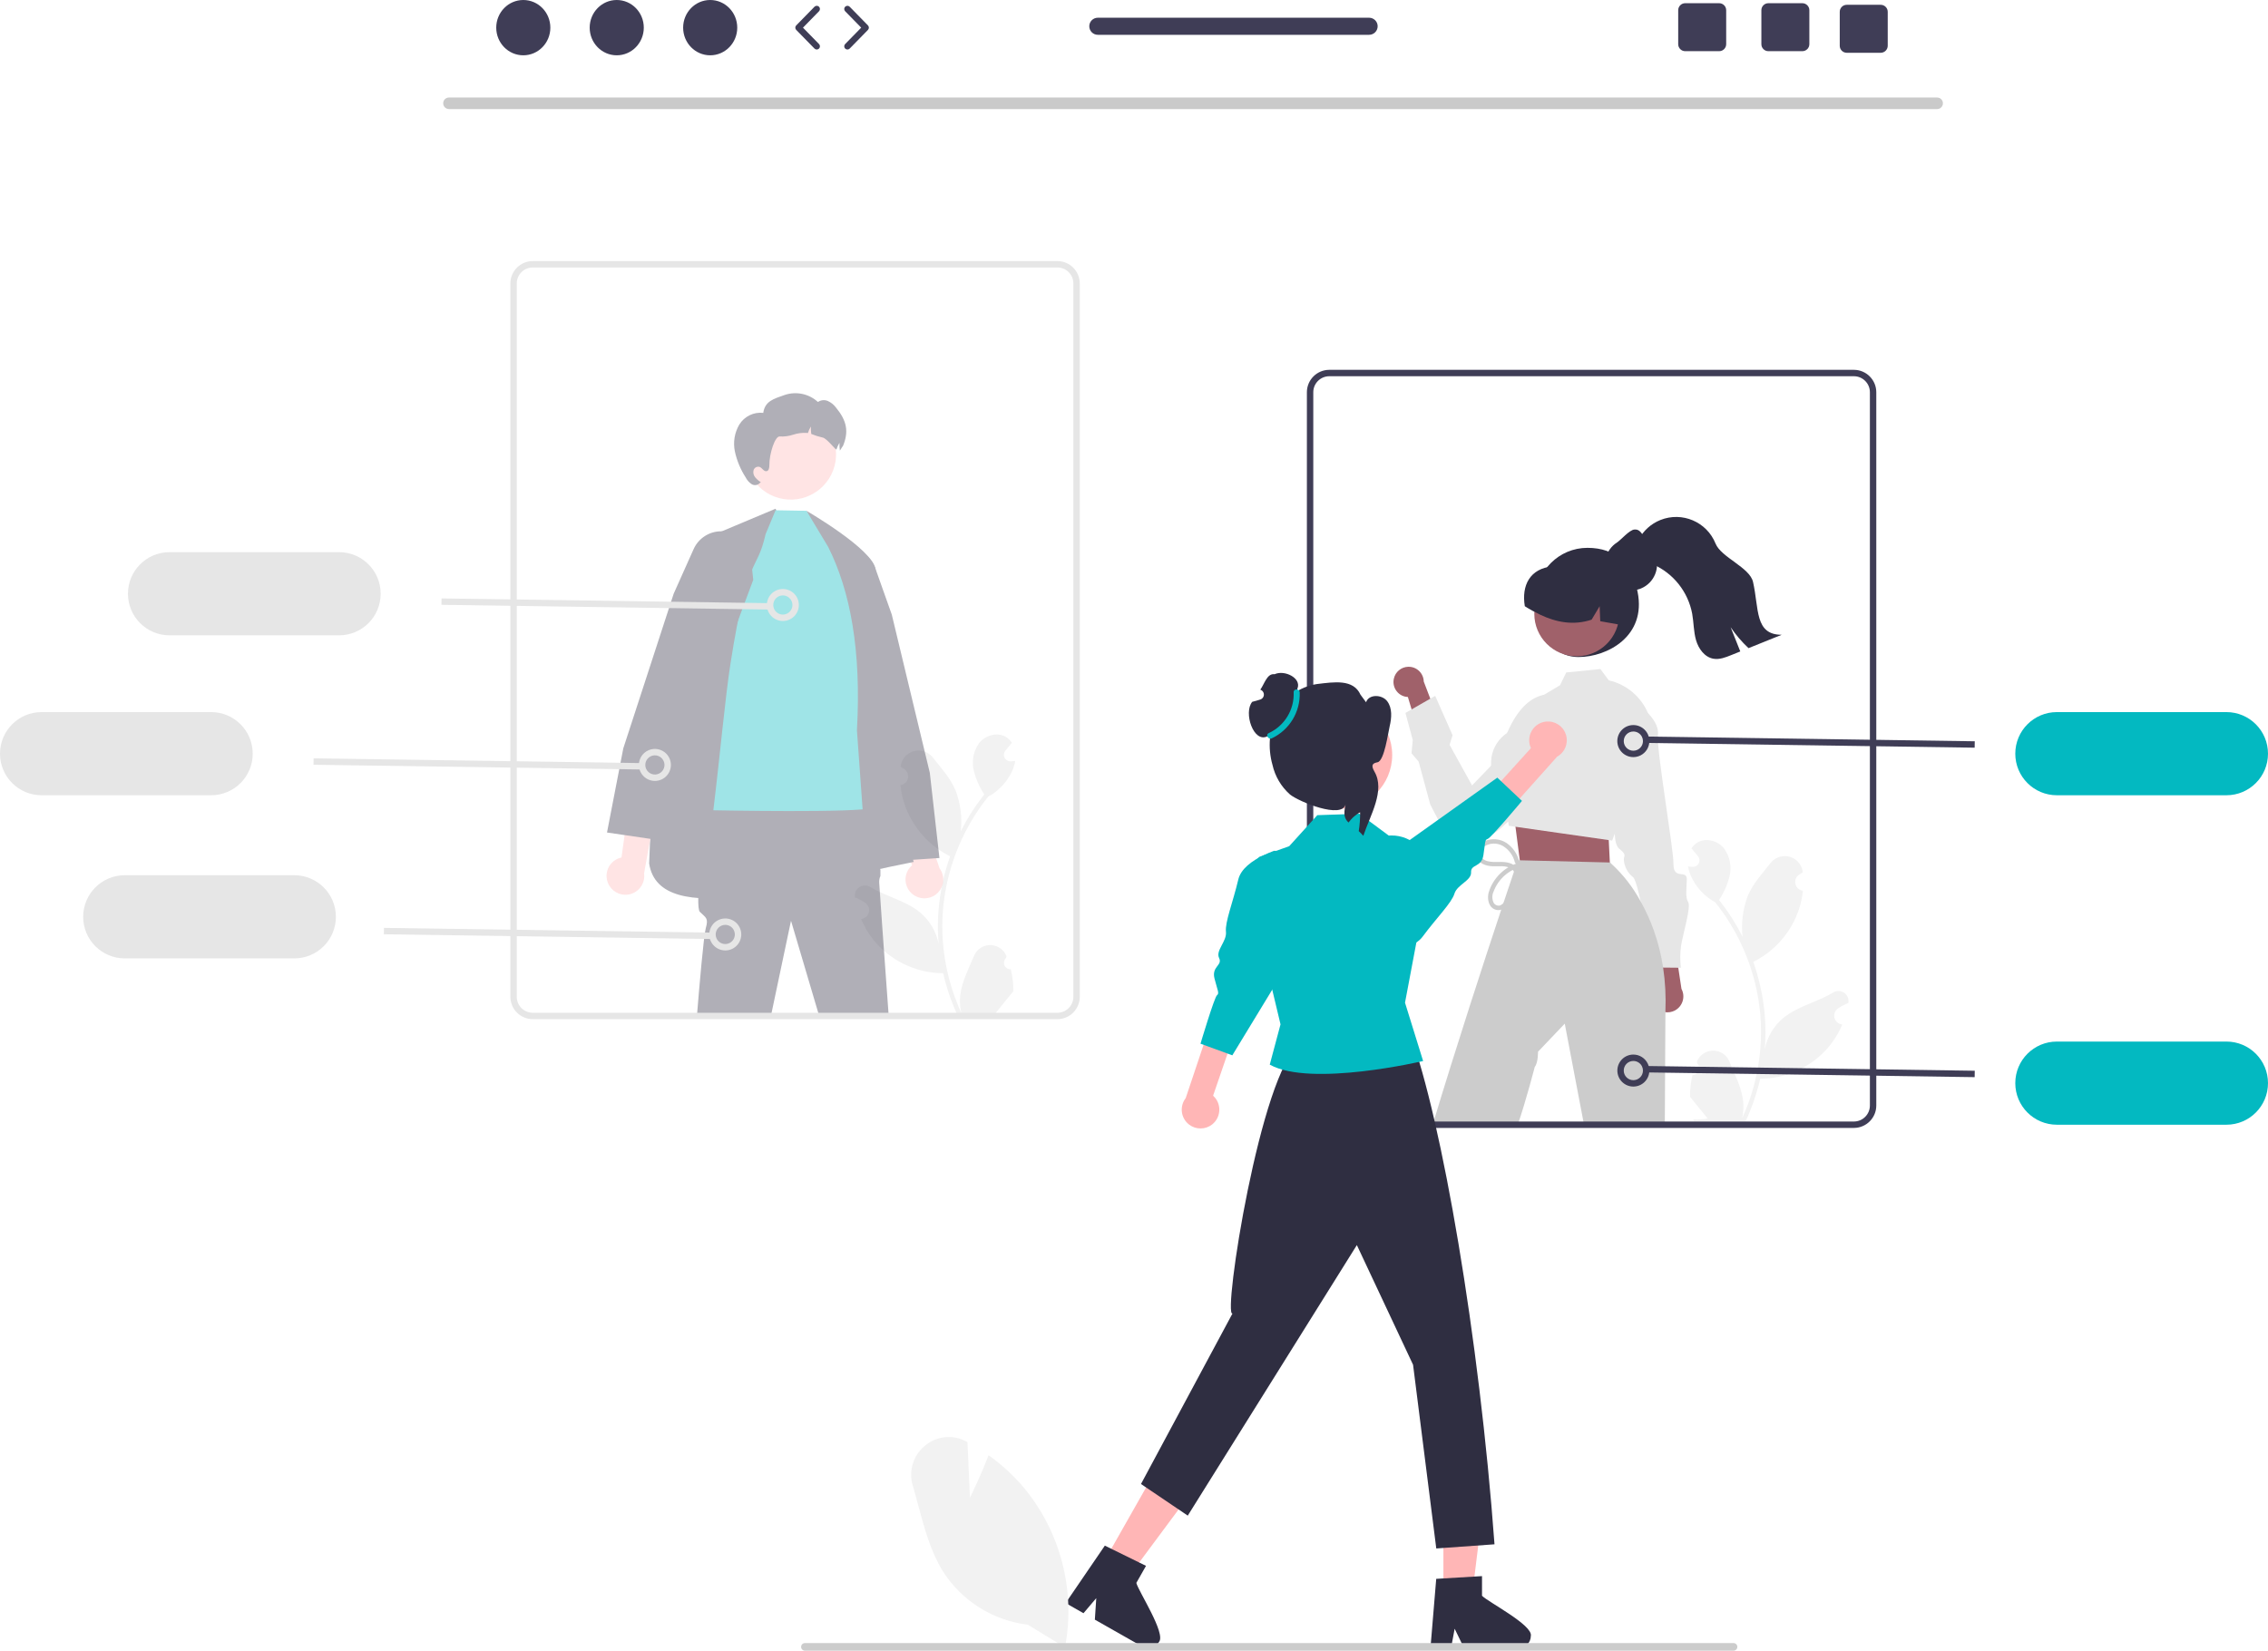
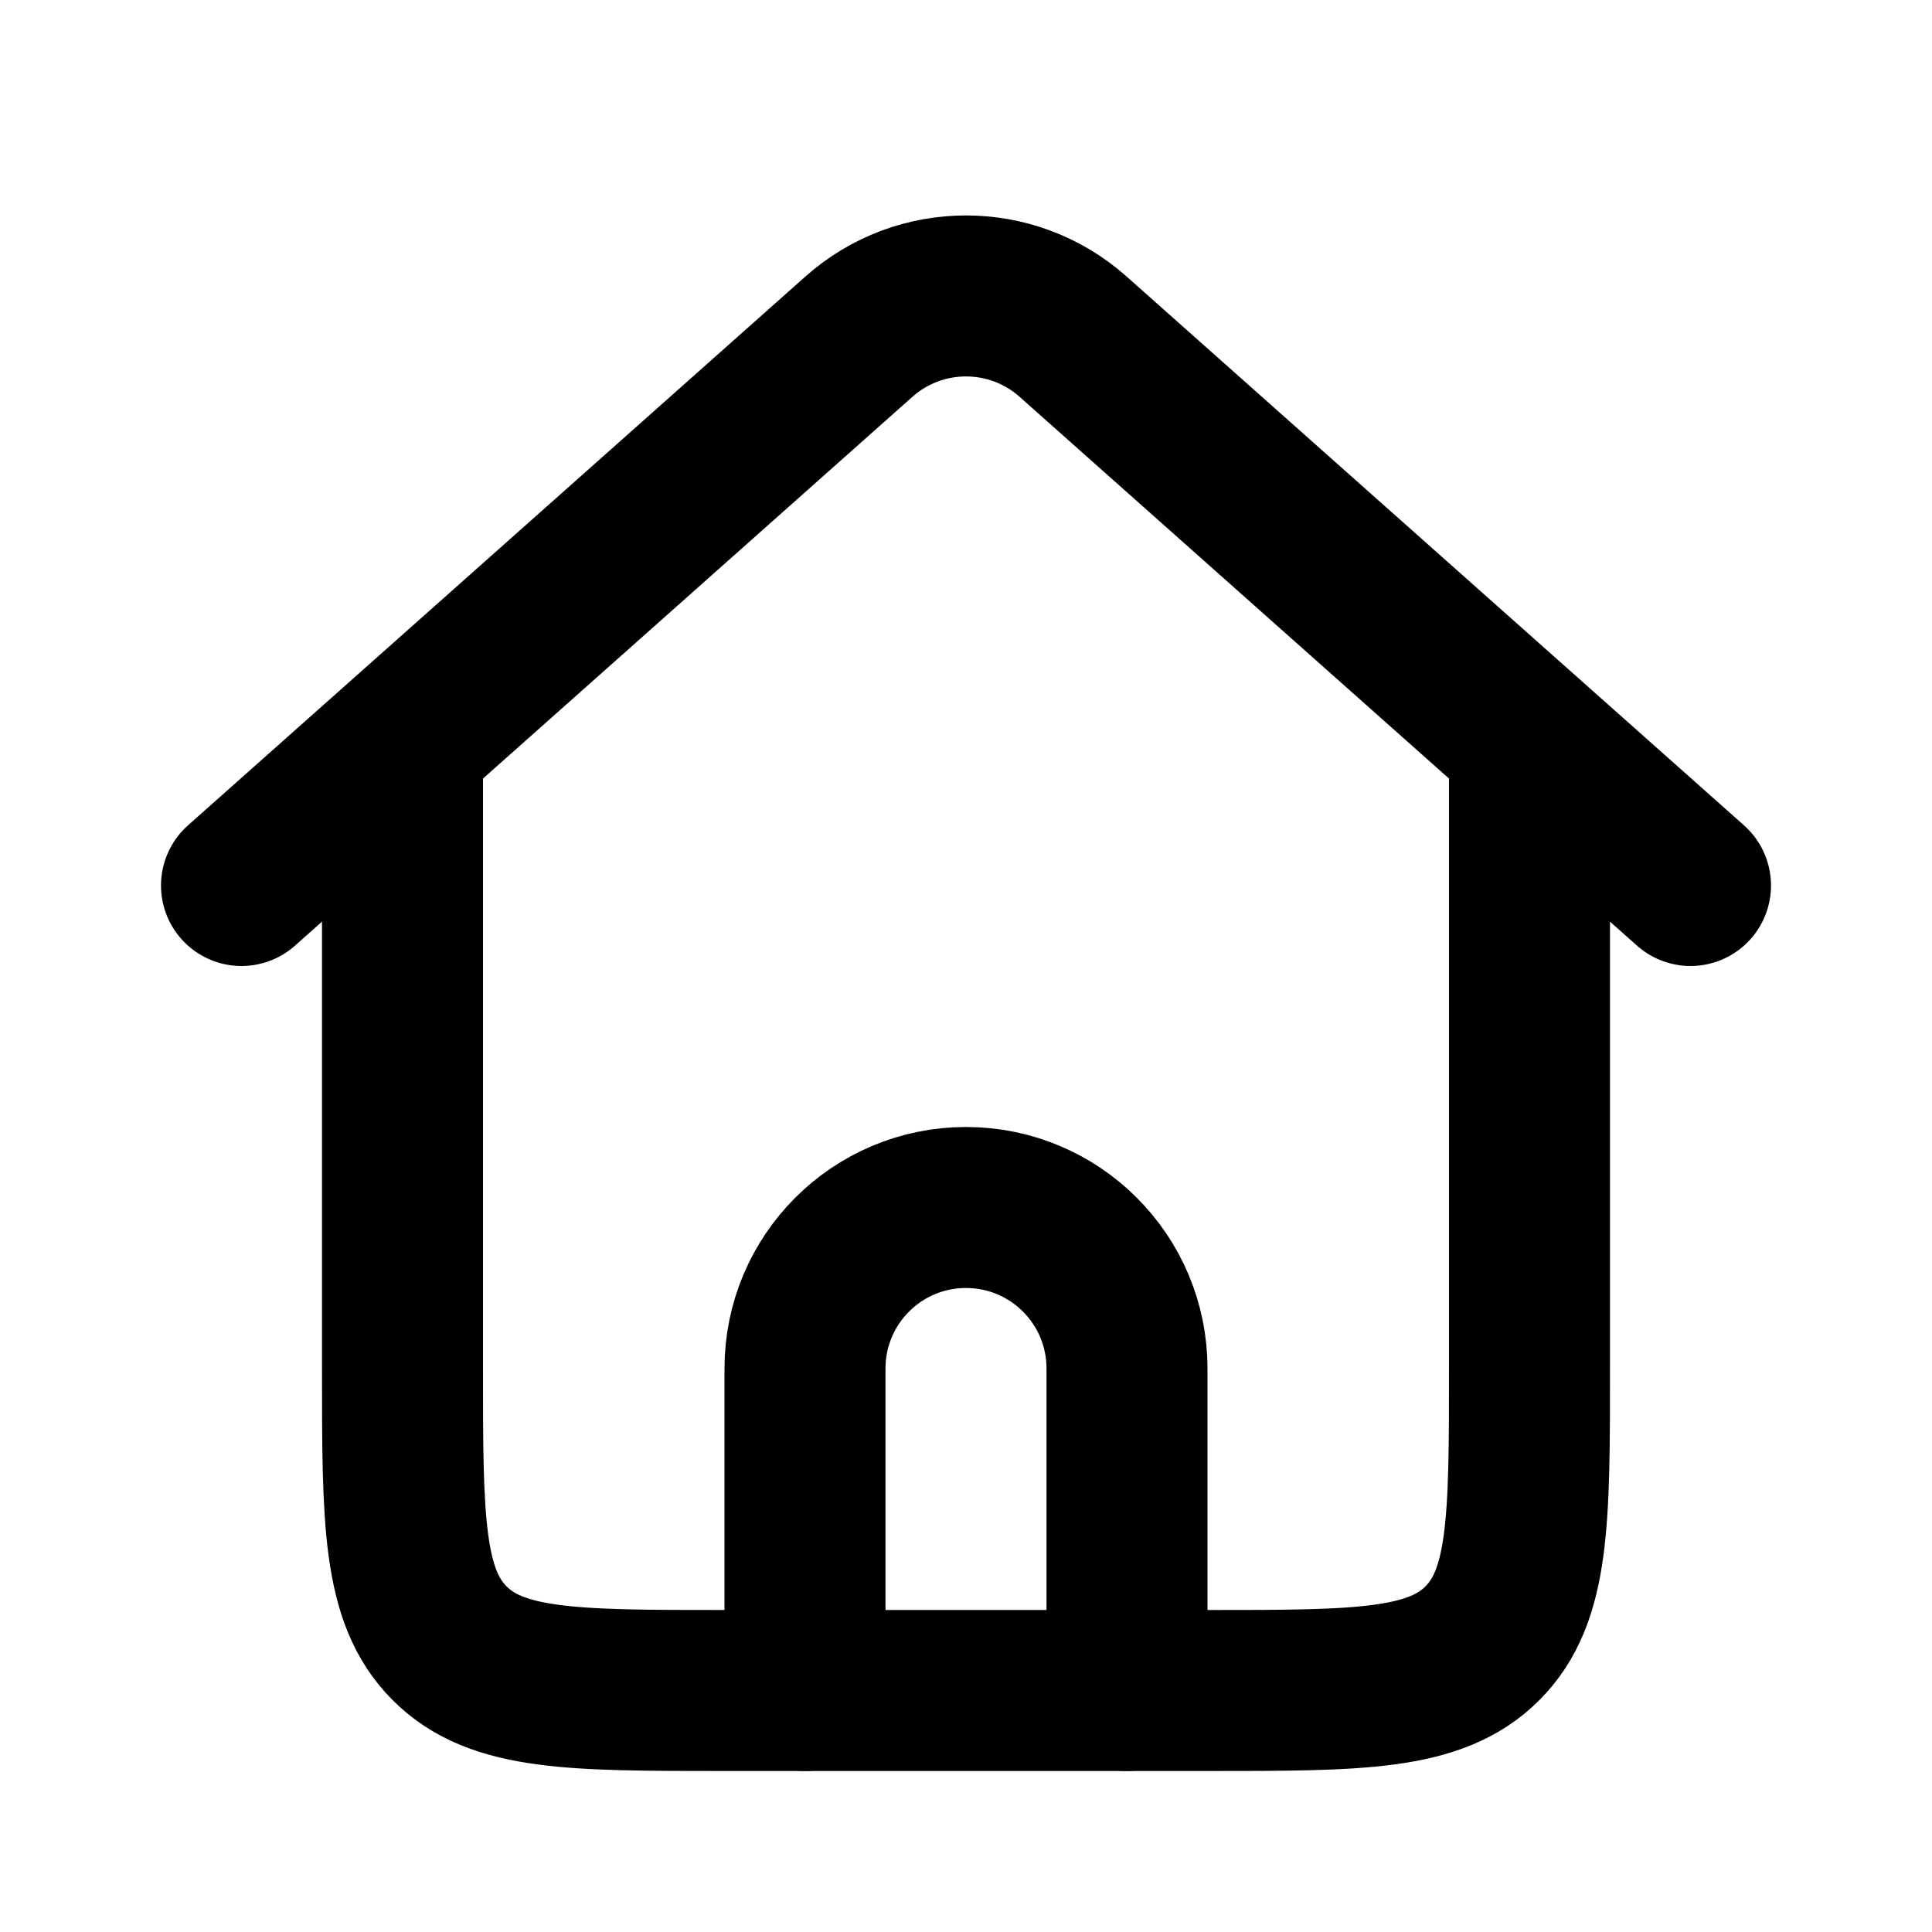
- <svg xmlns="http://www.w3.org/2000/svg" width="709" height="516.053" viewBox="0 0 709 516.053">
-   <path d="M529.115,336.031c1.125,.052,2.08-.819,2.132-1.944,.028-.601-.211-1.184-.653-1.592l-.14-.556,.056-.133c1.18-2.786,4.395-4.089,7.181-2.909,1.324,.56,2.374,1.619,2.925,2.947,1.653,3.981,3.757,7.968,4.275,12.177,.228,1.86,.132,3.746-.284,5.574,3.882-8.468,5.898-17.672,5.911-26.987,.001-2.338-.129-4.673-.389-6.996-.215-1.904-.513-3.795-.894-5.673-2.081-10.186-6.548-19.734-13.035-27.858-3.14-1.713-5.679-4.347-7.275-7.548-.578-1.151-.987-2.379-1.214-3.646,.354,.046,.714,.075,1.068,.099,.11,.006,.226,.012,.337,.017l.042,.002c1.115,.05,2.06-.813,2.11-1.929,.022-.495-.138-.98-.45-1.364-.153-.188-.306-.376-.459-.564-.232-.29-.47-.575-.703-.865-.027-.028-.052-.057-.075-.087-.267-.331-.534-.656-.801-.987,.488-.757,1.143-1.391,1.916-1.852,2.677-1.568,6.369-.482,8.303,1.939,1.834,2.557,2.432,5.799,1.632,8.843-.662,2.574-1.758,5.017-3.24,7.223,.145,.186,.296,.366,.441,.552,2.653,3.412,4.966,7.076,6.905,10.939-.471-4.328,.091-8.706,1.642-12.774,1.572-3.791,4.517-6.984,7.111-10.262,1.916-2.459,5.463-2.899,7.922-.983,1.18,.92,1.947,2.27,2.132,3.755l.016,.145c-.385,.217-.762,.448-1.131,.692-1.271,.849-1.613,2.567-.764,3.838,.431,.645,1.113,1.079,1.879,1.198l.056,.009c-.137,1.389-.38,2.765-.726,4.117-2.026,7.629-7.141,14.068-14.115,17.767-.226,.116-.447,.232-.674,.343,1.948,5.52,3.17,11.27,3.635,17.105,.263,3.443,.248,6.901-.046,10.341l.017-.122c.743-3.825,2.784-7.277,5.777-9.772,4.446-3.652,10.727-4.997,15.523-7.933,1.476-.948,3.441-.519,4.388,.957,.406,.632,.575,1.388,.476,2.133l-.02,.128c-.715,.291-1.411,.627-2.084,1.004-.385,.217-.762,.448-1.131,.692-1.271,.849-1.613,2.567-.764,3.838,.431,.645,1.113,1.079,1.879,1.198l.056,.009c.041,.006,.075,.012,.116,.017-1.222,2.917-2.936,5.602-5.069,7.937-5.324,5.713-12.768,8.979-20.577,9.029h-.006c-1.049,4.558-2.569,8.994-4.535,13.238h-16.199c-.058-.18-.11-.366-.163-.546,1.499,.094,3.005,.005,4.482-.267-1.202-1.475-2.404-2.961-3.606-4.436-.027-.028-.052-.057-.075-.087-.61-.755-1.225-1.504-1.835-2.259l-0-.001c-.032-2.314,.233-4.622,.79-6.868l0-0Z" fill="#f2f2f2" />
-   <path d="M480.109,187.417c0,8.917,4.461,17.991,13.378,17.991s21.221-6.458,18.453-20.298c-1.749-8.744-6.768-13.839-15.685-13.839-8.917-0-16.146,7.229-16.146,16.146v0Z" fill="#2f2e41" />
-   <path d="M517.515,314.821c-1.836-2.036-1.673-5.175,.363-7.011,.217-.196,.451-.372,.699-.527l-3.904-17.204,8.58,3.228,2.391,15.842c1.3,2.431,.382,5.455-2.049,6.755-2.034,1.087-4.548,.639-6.082-1.084v0Z" fill="#a0616a" />
-   <path d="M499.303,253.843l5.989,.61s-1.566,8.871,.883,10.87,1.462,1.989,1.448,3.47c.151,2.15,1.209,4.134,2.91,5.458,1.96,1.5,6.037,28.212,6.037,28.212l8.886,.085c-.265-2.297-.243-4.619,.066-6.911,.527-3.451,3.19-12.143,2.217-13.633s-.461-4.231-.432-7.193-4.209,.311-4.161-4.626-5.387-35.912-4.851-40.35-4.856-8.439-4.856-8.439l-4.936-.047-9.198,32.495Z" fill="#e6e6e6" />
-   <path d="M435.729,212.183c-.564,2.536,1.034,5.049,3.569,5.613,.27,.06,.545,.096,.822,.108l4.804,16.009,5.571-6.664-5.416-14.181c-.062-2.611-2.229-4.677-4.84-4.616-2.185,.052-4.05,1.594-4.511,3.73Z" fill="#a0616a" />
-   <path d="M486.448,217.398s-11.614-4.355-17.911,19.493l-8.359,8.657-7.022-12.689,.929-3.01-5.427-12.304-9.305,5.34,2.291,8.447-.387,4.176,2.224,2.597,3.64,13.423,2.277,4.386s2.872,5.615,7.884,6.54c1.336,.25,2.704,.289,4.052,.115,3.206-.501,6.178-1.985,8.505-4.246,6.198-5.527,12.059-11.419,17.552-17.646l-.942-23.278Z" fill="#e6e6e6" />
-   <polygon points="502.026 257.329 502.848 261.244 503.546 275.685 475.482 271.885 473.327 255.163 476.305 250.269 502.026 257.329" fill="#a0616a" />
-   <circle cx="492.923" cy="191.893" r="13.282" fill="#a0616a" />
-   <path d="M515.177,222.952c-2.192-5.17-6.728-8.978-12.2-10.24l-.05-.01-2.63-3.54-10.67,1.07-1.95,4-5.06,3.01h-.01l-.01,.01-2.65,1.58-8.79,10.29-.01,.01c-2.608,1.741-4.379,4.486-4.89,7.58-.133,.883-.176,1.778-.13,2.67,.29,5.47,3.71,10.34,4.18,10.99l1.15,6.47,.23,1.33,2.07,.3,29.16,4.17,.81,.12,.24,.03,.84-2.17v-.02l8.13-21.27,3.65-9.49c.01-2.369-.47-4.715-1.41-6.89Z" fill="#e6e6e6" />
-   <path d="M506.823,195.375c-.12-.019-.241-.044-.361-.063-2.072-.367-4.144-.729-6.209-1.102l-.19-4.682-2.503,4.194c-5.709,1.894-11.05,.824-16.074-1.54-1.657-.787-3.265-1.673-4.815-2.655-1.081-6.595,1.646-11.793,8.649-12.456,.217-.021,.374-.203,.564-.298l.006-.006v-0c.323-.152,.653-.298,.982-.431,5.265-2.058,11.244-.898,15.358,2.978,4.156,4.228,5.886,10.275,4.594,16.062Z" fill="#2f2e41" />
-   <path d="M519.907,302.492c-.588-3.924-1.552-7.781-2.88-11.52v-.01c-1.112-3.161-2.497-6.219-4.14-9.14-.005,0-.01-.004-.01-.01v-0c-2.365-4.402-5.452-8.377-9.13-11.76l-.39-.41h-.1l-28.16-.69h-.29l-.32-.01s-.12,.35-.35,1.01c-.009,.041-.022,.082-.04,.12-.08,.26-.18,.56-.3,.89-.07,.22-.15,.45-.23,.7-.09,.27-.19,.55-.29,.85-.78,2.33-1.92,5.71-3.32,9.9-.21,.64-.43,1.3-.66,1.99-5.34,16.07-13.93,42.33-21.43,67.22h26.6c2.58-7.46,5.32-18.1,5.32-18.1,1.07-1.27,1.01-4.72,1.01-4.72l8.36-8.78,6.02,31.6h25.26l.19-35.17v-.3c.197-4.566-.044-9.14-.72-13.66Z" fill="#ccc" />
-   <path d="M501.734,176.437v.011c-.002,.695,.087,1.388,.264,2.06,.028,.118,.062,.241,.101,.359v.006c.763,2.434,2.623,4.37,5.024,5.232,.174,.067,.354,.123,.533,.174,.378,.11,.765,.189,1.156,.236,.351,.05,.706,.074,1.061,.073,.277,.001,.555-.012,.831-.039,.646-.065,1.281-.211,1.892-.432,.096-.028,.189-.061,.281-.101,.046-.016,.091-.035,.135-.056,4.151-1.737,6.107-6.511,4.369-10.661-.052-.124-.107-.247-.165-.369l-.006-.006c-.399-.836-.94-1.595-1.6-2.245-1.471-1.465-2.119-5.137-4.353-5.137-.107-.002-.214,.002-.32,.011-1.499,.051-4.269,3.284-5.448,4.048-.875,.553-1.634,1.272-2.234,2.116-.626,.868-1.073,1.853-1.314,2.896-.138,.598-.207,1.21-.208,1.824Z" fill="#2f2e41" />
-   <path d="M511.679,173.602c1.264,1.472,3.243,2.044,5.028,2.809,6.397,2.806,10.996,8.59,12.289,15.454,.494,2.754,.429,5.605,1.209,8.29,.775,2.685,2.694,5.319,5.448,5.785,1.864,.318,3.732-.401,5.485-1.112,.964-.387,1.928-.777,2.892-1.167-1.006-2.523-2.01-5.047-3.012-7.57,1.611,2.381,3.485,4.574,5.587,6.537,3.455-1.393,6.914-2.786,10.375-4.18-8.516,.032-7.063-8.234-8.968-16.529-1.047-4.558-9.964-7.644-11.713-11.98-2.731-6.799-10.456-10.096-17.254-7.365-2.93,1.177-5.344,3.36-6.808,6.157-1.748,.697-1.799,3.418-.558,4.871Z" fill="#2f2e41" />
-   <path d="M475.509,270.973c-3.977,1.037-7.196,3.953-8.62,7.808-.504,1.089-.491,2.348,.036,3.427,.412,.77,1.329,1.118,2.148,.814,.822-.443,1.478-1.142,1.869-1.991,.573-1.089,1.065-2.219,1.474-3.38,.668-1.752,2.094-4.677,.058-6.047-1.712-1.152-3.978-.705-5.903-.784-2.081-.085-4.394-.882-5.133-3.039-.719-2.098,.967-4.071,2.784-4.868,2.218-.92,4.749-.679,6.754,.643,1.951,1.353,3.345,3.369,3.921,5.672,.089,.372-.14,.746-.512,.835-.354,.085-.713-.119-.822-.467-.51-2.137-1.856-3.981-3.736-5.118-1.868-1.078-4.189-.987-5.967,.233-.933,.581-1.366,1.711-1.061,2.766,.469,.937,1.351,1.598,2.382,1.785,2.196,.531,4.492-.156,6.681,.545,2.037,.522,3.336,2.517,2.989,4.591-.228,1.245-.597,2.459-1.099,3.62-.427,1.194-.927,2.36-1.495,3.494-.869,1.642-2.436,3.42-4.503,2.938-2.357-.549-2.916-3.3-2.411-5.324,1.366-4.669,5.09-8.274,9.801-9.489,.372-.089,.746,.141,.834,.513,.084,.354-.119,.713-.466,.821v0Z" fill="#ccc" />
-   <path d="M579.547,352.622h-164c-3.864-.005-6.995-3.136-7-7V122.622c.004-3.864,3.136-6.996,7-7h164c3.864,.004,6.996,3.136,7,7v223c-.005,3.864-3.136,6.995-7,7ZM415.547,117.622c-2.76,.003-4.997,2.24-5,5v223c.003,2.76,2.24,4.997,5,5h164c2.76-.003,4.997-2.24,5-5V122.622c-.003-2.76-2.24-4.997-5-5h-164Z" fill="#3f3d56" />
-   <path d="M605.61,34.099H140.317c-.998-.021-1.789-.847-1.768-1.845,.021-.968,.8-1.747,1.768-1.768h465.293c.998,.021,1.789,.847,1.768,1.845-.021,.968-.8,1.747-1.768,1.768Z" fill="#cacaca" />
-   <path d="M696,248.622h-53c-7.18,0-13-5.82-13-13s5.82-13,13-13h53c7.18,0,13,5.82,13,13s-5.82,13-13,13Z" fill="#03b9c1" />
-   <path d="M315.979,303.031c-1.125,.052-2.08-.819-2.132-1.944-.028-.601,.211-1.183,.653-1.592l.14-.556-.056-.133c-1.18-2.786-4.395-4.089-7.181-2.909-1.324,.56-2.374,1.619-2.925,2.947-1.653,3.981-3.757,7.968-4.275,12.177-.228,1.86-.132,3.746,.284,5.574-3.882-8.468-5.898-17.672-5.911-26.987-.001-2.338,.129-4.673,.389-6.996,.215-1.904,.513-3.795,.894-5.673,2.081-10.186,6.548-19.734,13.035-27.858,3.14-1.713,5.679-4.347,7.275-7.548,.578-1.151,.987-2.379,1.214-3.646-.354,.046-.714,.075-1.068,.099-.11,.006-.226,.012-.337,.017l-.042,.002c-1.115,.05-2.06-.813-2.11-1.929-.022-.495,.138-.98,.45-1.364,.153-.188,.306-.376,.459-.564,.232-.29,.47-.575,.703-.865,.027-.028,.052-.057,.075-.087,.267-.331,.534-.656,.801-.987-.488-.757-1.143-1.391-1.916-1.852-2.677-1.568-6.369-.482-8.303,1.939-1.834,2.557-2.432,5.799-1.632,8.843,.662,2.574,1.758,5.017,3.24,7.223-.145,.186-.296,.366-.441,.552-2.653,3.412-4.966,7.076-6.905,10.939,.471-4.328-.091-8.706-1.642-12.774-1.572-3.791-4.517-6.984-7.111-10.262-1.916-2.459-5.463-2.899-7.922-.983-1.18,.92-1.947,2.27-2.132,3.755l-.016,.145c.385,.217,.762,.448,1.131,.692,1.271,.849,1.613,2.567,.764,3.838-.431,.645-1.113,1.079-1.879,1.198l-.056,.009c.137,1.389,.38,2.765,.726,4.117,2.026,7.629,7.141,14.068,14.115,17.767,.226,.116,.447,.232,.674,.343-1.948,5.52-3.17,11.27-3.635,17.105-.263,3.443-.248,6.901,.046,10.341l-.017-.122c-.743-3.825-2.784-7.277-5.777-9.772-4.446-3.652-10.727-4.997-15.523-7.933-1.476-.948-3.441-.519-4.388,.957-.406,.632-.575,1.388-.476,2.133l.02,.128c.715,.291,1.411,.627,2.084,1.004,.385,.217,.762,.448,1.131,.692,1.271,.849,1.613,2.567,.764,3.838-.431,.645-1.113,1.079-1.879,1.198l-.056,.009c-.041,.006-.075,.012-.116,.017,1.222,2.917,2.936,5.602,5.069,7.937,5.324,5.713,12.768,8.979,20.577,9.029h.006c1.049,4.558,2.569,8.994,4.535,13.238h16.199c.058-.18,.11-.366,.163-.546-1.499,.094-3.005,.005-4.482-.267,1.202-1.475,2.404-2.961,3.606-4.436,.027-.028,.052-.057,.075-.087,.61-.755,1.225-1.504,1.835-2.259l0-.001c.032-2.314-.233-4.622-.79-6.868l-0-0Z" fill="#f2f2f2" />
-   <g opacity=".38">
-     <path d="M285.221,279.497c-2.503-2.049-2.871-5.738-.822-8.241,.218-.267,.46-.514,.722-.738l-13.238-34.609,10.58,2.241,11.233,33.29c1.947,2.604,1.415,6.294-1.19,8.241-2.179,1.629-5.191,1.554-7.285-.184Z" fill="#ffb8b8" />
-     <path d="M290.667,241.592l-11.88-49.44-5.11-14.38c-.005-.005-.009-.012-.01-.02-.832-2.349-2.572-4.266-4.83-5.32-2.259-1.082-4.859-1.204-7.21-.34-.201,.07-.398,.15-.59,.24-.41,.187-.808,.401-1.19,.64-2.205,1.39-3.736,3.631-4.23,6.19l-.9,4.72-.38,2.01,14.03,49.04v.02l4.88,17.08,2.26,7.88v.01l2.62,9.17,.06,.19,6.29-.42h.01l.95-.07,7.2-.48,1.04-.07-3.01-26.65Z" fill="#2f2e41" />
-     <path d="M242.437,159.047l26.462,53.514,16.74,56.903c-35.268,6.877-79.52,21.589-82.705,.489,1.963-58.826,8.146-77.59,20.911-103.092l18.593-7.815Z" fill="#2f2e41" />
-     <path d="M277.817,317.622h-21.73l-8.81-29.77-6.2,29.39c-.02,.13-.03,.25-.05,.38h-23.16c.75-9.2,2.12-25.2,2.77-27.47,.92-3.22,0-3.22-1.84-5.06-.41-.41-.55-2.05-.51-4.34,.11-7.89,2.26-23.52,2.26-23.52l2.55-4.72,.88-1.64,45.42-1.6,.39-.01,.84,3.66,1.03,4.51,1.81,7.91,1.67,6.31,.09,.32v1.87c-.284,.652-.414,1.36-.38,2.07-0,.64,1.44,20.58,2.97,41.71Z" fill="#2f2e41" />
-     <path d="M239.336,166.983l3.118-7.461,9.652,.169,10.064,14.236,10.563,44.423s3.794,32.451,0,34.164-49.735,.802-49.735,.802c2.127-17.525,3.712-35.352,5.383-46.002,5.522-35.197,8.128-27.79,10.955-40.33Z" fill="#03b9c1" />
-     <path d="M252.106,159.691s20.79,12.018,21.604,18.292,3.536,83.057,3.536,83.057l-7.352-4.751-2.009-27.985c1.401-24.867-2.019-43.402-8.973-57.296l-6.805-11.317Z" fill="#2f2e41" />
-     <circle cx="247.198" cy="142.026" r="14.169" transform="translate(67.40842 363.2821) rotate(-80.78252)" fill="#ffb8b8" />
-     <path d="M229.739,141.185c.633,2.871,1.774,5.605,3.37,8.074,.424,.842,1.057,1.561,1.838,2.087,.816,.524,1.891,.39,2.553-.319l.345-.281c-.676-.417-1.28-.94-1.787-1.551-.51-.622-.688-1.451-.479-2.228,.254-.784,1.083-1.227,1.877-1.002,.83,.326,1.334,1.525,2.202,1.34,.702-.153,.849-1.079,.849-1.806-.026-3.804,1.813-9.21,3.236-9.044,1.438,.079,2.878-.114,4.245-.568,1.368-.455,2.812-.639,4.251-.543,.102,.013,.204,.032,.313,.051,.231-.723,.548-1.415,.945-2.062-.045,.781-.006,1.564,.115,2.336,1.145,.472,2.328,.846,3.536,1.117,1.315,.185,4.206,4.117,4.34,3.715,.231-.723,.548-1.415,.945-2.062-.045,.781-.006,1.564,.115,2.336,.006,.032,.006,.057,.013,.089,.638-.849,1.028-1.883,.811-1.091,2.138-4.838,1.308-8.304-2.055-12.383-.656-.877-1.523-1.573-2.521-2.023-1.017-.447-2.192-.33-3.102,.306-2.794-2.561-6.757-3.407-10.353-2.208-3.504,1.219-6.204,1.934-6.74,5.61-2.984-.326-5.89,1.088-7.474,3.638-1.51,2.549-2.005,5.573-1.385,8.47Z" fill="#2f2e41" />
-     <path d="M190.034,276.001c-1.203-3.002,.255-6.411,3.257-7.614,.32-.128,.651-.228,.989-.298l5.109-36.701,8.185,7.069-6.228,34.577c.449,3.221-1.799,6.195-5.019,6.644-2.695,.375-5.296-1.145-6.292-3.677h-0Z" fill="#ffb8b8" />
-     <path d="M235.127,178.032l-.39-3.56c-.368-3.288-2.432-6.142-5.44-7.52-1.142-.53-2.381-.819-3.64-.85h-.01c-3.788-.088-7.26,2.103-8.81,5.56l-6.24,13.95-15.75,48.35-5.09,26.3,5.5,.81,7.97,1.17,.06,.01,1.83,.27,25.57-68.44,.01-.02,4.78-12.79-.35-3.24Z" fill="#2f2e41" />
-   </g>
-   <path d="M330.547,318.622H166.547c-3.864-.005-6.995-3.136-7-7V88.622c.004-3.864,3.136-6.996,7-7h164c3.864,.004,6.996,3.136,7,7v223c-.005,3.864-3.136,6.995-7,7ZM166.547,83.622c-2.76,.003-4.997,2.24-5,5v223c.003,2.76,2.24,4.997,5,5h164c2.76-.003,4.997-2.24,5-5V88.622c-.003-2.76-2.24-4.997-5-5H166.547Z" fill="#e6e6e6" />
-   <path d="M66,248.622H13c-7.18,0-13-5.82-13-13s5.82-13,13-13h53c7.18,0,13,5.82,13,13s-5.82,13-13,13Z" fill="#e6e6e6" />
-   <path d="M92,299.622H39c-7.18,0-13-5.82-13-13s5.82-13,13-13h53c7.18,0,13,5.82,13,13s-5.82,13-13,13Z" fill="#e6e6e6" />
-   <rect x="170.229" y="240.61" width="2" height="102.43" transform="translate(-123.0384 458.8209) rotate(-89.1724)" fill="#e6e6e6" />
-   <path d="M226.736,297.142c-1.914,.001-3.662-1.089-4.502-2.809h0c-1.21-2.482-.179-5.475,2.303-6.685,2.482-1.21,5.475-.179,6.685,2.303,1.21,2.482,.179,5.475-2.303,6.685-.68,.332-1.426,.504-2.183,.506Zm-.01-8.001c-1.657,.002-2.999,1.346-2.998,3.004,0,.455,.104,.903,.303,1.312h0c.728,1.487,2.523,2.103,4.01,1.375,1.487-.728,2.103-2.523,1.375-4.01-.503-1.028-1.547-1.68-2.691-1.68Z" fill="#e6e6e6" />
-   <rect x="148.229" y="187.61" width="2" height="102.43" transform="translate(-91.72617 384.5887) rotate(-89.1724)" fill="#e6e6e6" />
-   <path d="M204.736,244.142c-1.914,.001-3.662-1.088-4.502-2.808h0c-1.212-2.483-.181-5.477,2.301-6.689s5.477-.181,6.689,2.301c1.212,2.483,.181,5.477-2.301,6.689-.681,.332-1.429,.506-2.186,.507Zm-2.705-3.685c.726,1.489,2.522,2.107,4.011,1.38,1.489-.726,2.107-2.522,1.38-4.01-.726-1.489-2.522-2.107-4.011-1.38-.715,.349-1.261,.967-1.52,1.719-.259,.752-.208,1.577,.14,2.292Z" fill="#e6e6e6" />
-   <path d="M106,198.622H53c-7.18,0-13-5.82-13-13s5.82-13,13-13h53c7.18,0,13,5.82,13,13s-5.82,13-13,13Z" fill="#e6e6e6" />
-   <rect x="188.229" y="137.61" width="2" height="102.43" transform="translate(-2.30919 375.3068) rotate(-89.1724)" fill="#e6e6e6" />
-   <path d="M244.736,194.142c-1.914,.001-3.662-1.088-4.502-2.808h0c-1.212-2.483-.181-5.477,2.301-6.689s5.477-.181,6.689,2.301c1.212,2.483,.181,5.477-2.301,6.689-.681,.332-1.429,.506-2.186,.507Zm-2.705-3.685c.726,1.489,2.522,2.107,4.011,1.38,1.489-.726,2.107-2.522,1.38-4.01-.726-1.489-2.522-2.107-4.011-1.38-.715,.349-1.261,.967-1.52,1.719-.259,.752-.208,1.577,.14,2.292Z" fill="#e6e6e6" />
-   <rect x="565.104" y="180.794" width="2" height="102.43" transform="translate(325.9429 794.7021) rotate(-89.17239)" fill="#3f3d56" />
-   <path d="M510.61,236.694c-2.766,.006-5.014-2.231-5.02-4.997s2.231-5.014,4.997-5.02,5.014,2.231,5.02,4.997c.004,1.918-1.087,3.67-2.81,4.512-.681,.333-1.429,.507-2.187,.508Zm-.007-8.004c-1.658-0-3.002,1.344-3.002,3.002-0,1.658,1.344,3.002,3.002,3.002,1.658,0,3.002-1.344,3.002-3.002,0-.456-.104-.906-.303-1.315v-.001c-.504-1.031-1.551-1.685-2.699-1.687v0Z" fill="#3f3d56" />
-   <path d="M696,351.622h-53c-7.18,0-13-5.82-13-13s5.82-13,13-13h53c7.18,0,13,5.82,13,13s-5.82,13-13,13Z" fill="#03b9c1" />
-   <rect x="565.104" y="283.794" width="2" height="102.43" transform="translate(222.9536 896.2144) rotate(-89.17239)" fill="#3f3d56" />
-   <path d="M510.609,339.693c-2.762,.003-5.003-2.234-5.006-4.996-.003-2.762,2.234-5.003,4.996-5.006,1.914-.002,3.661,1.089,4.5,2.809h0c1.209,2.485,.175,5.48-2.31,6.689-.679,.331-1.425,.503-2.18,.504Zm-.006-8.004c-1.658-0-3.003,1.344-3.003,3.002-0,1.658,1.344,3.003,3.002,3.003,1.658,0,3.003-1.344,3.003-3.002,0-.456-.104-.906-.303-1.315h0c-.504-1.032-1.551-1.686-2.699-1.688Z" fill="#3f3d56" />
-   <path d="M378.97,351.501c2.534-2.034,2.939-5.737,.905-8.27-.197-.245-.413-.475-.647-.685l9.525-27.732-7.023-4.52-11.072,33.021c-1.989,2.564-1.522,6.254,1.041,8.243,2.145,1.664,5.151,1.641,7.271-.055v-0Z" fill="#ffb6b6" />
-   <path d="M387.098,274.984c-1.682,7.116-4.193,13.332-3.853,16.317,.337,2.977-3.301,5.838-2.145,8.191,1.154,2.359-2.398,2.611-1.438,6.408,.964,3.805,1.59,4.618,.776,5.245-.82,.624-5.149,15.145-5.149,15.145l2.54,.931,7.411,2.703,17.414-28.642-.053-35.157-4.324-.139c-1.038,.389-2.188,.856-3.335,1.419-3.502,1.691-7.046,4.19-7.844,7.579Z" fill="#03b9c1" />
-   <polygon points="451.224 498.062 460.28 498.062 464.588 463.133 451.222 463.133 451.224 498.062" fill="#ffb6b6" />
-   <path d="M463.293,498.878v-6.139l-2.381,.145-9.691,.574-2.243,.138-1.715,20.561-.092,1.102h6.43l.207-1.095,.934-4.976,2.411,4.976,.528,1.095h17.047c2.111-.013,3.818-1.724,3.827-3.835,.719-3.36-13.457-10.625-15.264-12.546Z" fill="#2f2e41" />
-   <polygon points="345.131 488.205 353.008 492.674 373.992 464.42 362.367 457.825 345.131 488.205" fill="#ffb6b6" />
-   <path d="M355.23,494.867l3.024-5.335-2.128-1.049-8.719-4.279-2.021-.995-9.928,14.537-2.335,3.414,2.641,1.5,2.947,1.676,3.996-4.715-.444,6.729,13.924,7.907h.008l.896,.505c1.841,1.04,4.177,.393,5.221-1.447,2.281-2.572-6.461-15.876-7.081-18.448Z" fill="#2f2e41" />
-   <path d="M406.283,326.602c-12.135,8.041-24.148,85.298-20.995,84.037l-28.602,53.305,14.62,9.884,52.86-84.581,17.572,37.417,7.256,57.432,18.202-1.3c-4.73-64.702-16.538-132.942-26.325-159.338l-34.587,3.144Z" fill="#2f2e41" />
-   <path d="M397.07,332.34l-.132,.497c12.829,7.138,47.944-1.13,47.944-1.13l-5.66-18.237,7.641-40.513c-.041-6.54-5.377-11.808-11.916-11.767-.269,.002-.537,.013-.805,.033l-9.219-6.829-13.124,.453-8.779,9.697-5.245,1.874-4.075,1.453c-.824,.742-1.723,1.597-2.585,2.541l6.446,38.36,2.742,11.47-3.232,12.099Z" fill="#03b9c1" />
-   <circle cx="418.373" cy="236.032" r="16.839" fill="#ffb6b6" />
-   <path d="M396.231,230.166c.05,.019,.094,.038,.145,.057,.096,.042,.195,.078,.295,.108,.642,.236,1.312,.39,1.992,.458,.29,.031,.582,.047,.874,.046,.374,.001,.748-.023,1.12-.073,.413-.051,.821-.134,1.221-.248,.19-.051,.377-.111,.56-.181,2.534-.9,4.5-2.937,5.309-5.502v-.006c.043-.124,.079-.25,.108-.377,.187-.708,.282-1.437,.282-2.169v-.013c.005-1.785-.552-3.527-1.591-4.978-.627-.888-1.35-1.037-.944-2.052,1.295-3.24-4.004-5.889-7.133-4.464-.113-.011-.226-.015-.34-.013-2.107-.005-2.888,3.106-4.144,4.857l.036,.012c.843,.295,1.286,1.217,.991,2.06-.165,.471-.539,.84-1.012,.998-.836,.272-1.681,.513-2.535,.722-2.815,3.325,.412,13.051,4.765,10.759Z" fill="#2f2e41" />
-   <path d="M397.781,239.081c.801,3.602,2.721,6.858,5.485,9.302,2.849,2.303,16.249,7.757,17.38,3.088-.757,3.262-.301,4.508,.916,5.675,.208-.282,.429-.552,.656-.816,.836-.964,1.84-1.768,2.962-2.376,.029,1.97-.113,3.939-.424,5.885,.501,.463,.979,.951,1.43,1.463,2.167-6.459,6.917-14.196,3.478-20.077-1.365-2.334-.227-2.654,.982-2.922,2.11-.468,3.274-9.129,3.776-11.234,.623-2.64,.87-5.676-.766-7.844s-5.774-2.26-6.61,.323l-1.742-2.369c-2.251-4.955-8.228-3.964-13.632-3.323-5.479,.83-10.197,4.31-12.607,9.3-2.32,4.984-2.776,10.634-1.285,15.926Z" fill="#2f2e41" />
-   <path d="M406.299,216.447c.234,6.108-3.199,11.766-8.726,14.377-1.098,.497-2.054-1.13-.948-1.631,4.94-2.279,8.016-7.315,7.787-12.75-.063-1.213,1.824-1.205,1.887,.005v-0Z" fill="#03b9c1" />
-   <path d="M482.355,225.764c-3.131,.869-4.964,4.111-4.095,7.242,.084,.303,.193,.599,.324,.885l-19.695,21.723,4.669,6.925,23.204-25.971c2.839-1.571,3.867-5.146,2.296-7.984-1.314-2.375-4.085-3.541-6.702-2.819l-0,0Z" fill="#ffb6b6" />
-   <path d="M426.37,296.237s13.969,2.509,18.322-3.372,9.113-10.597,9.979-13.471,5.336-4.062,5.203-6.684,3.235-1.45,3.848-5.323,.361-4.87,1.359-5.123,10.703-11.884,10.703-11.884l-7.707-7.267-27.301,19.446-14.407,33.677Z" fill="#03b9c1" />
-   <path d="M321.308,507.926c-10.961-1.305-20.748-7.488-26.634-16.827-3.779-6.129-5.729-13.408-7.615-20.447-.549-2.048-1.117-4.167-1.717-6.209-1.39-4.565,.137-9.517,3.857-12.506,3.596-3.014,8.664-3.537,12.8-1.321l.441,.234,.773,17.38c1.146-2.328,3.66-7.588,5.652-12.84l.167-.44,.382,.276c4.005,2.877,7.631,6.247,10.794,10.031,11.303,13.742,15.99,31.76,12.815,49.267l-.096,.515-11.618-7.113Z" fill="#f2f2f2" />
-   <path d="M250.438,514.863c-.002,.655,.528,1.188,1.183,1.19h290.297c.657,0,1.19-.533,1.19-1.19s-.533-1.19-1.19-1.19H251.628c-.655-.002-1.188,.528-1.19,1.183v.007Z" fill="#ccc" />
-   <g>
-     <ellipse cx="163.586" cy="8.645" rx="8.457" ry="8.645" fill="#3f3d56" />
-     <ellipse cx="192.799" cy="8.645" rx="8.457" ry="8.645" fill="#3f3d56" />
-     <ellipse cx="222.013" cy="8.645" rx="8.457" ry="8.645" fill="#3f3d56" />
-     <path d="M255.325,15.478c-.26,0-.519-.101-.715-.301l-5.706-5.833c-.38-.389-.38-1.01,0-1.398l5.706-5.833c.387-.395,1.021-.401,1.414-.016,.395,.386,.402,1.02,.016,1.414l-5.022,5.133,5.022,5.134c.386,.395,.379,1.028-.016,1.414-.194,.19-.447,.285-.699,.285Z" fill="#3f3d56" />
-     <path d="M264.913,15.478c-.252,0-.505-.095-.699-.285-.395-.386-.402-1.019-.016-1.414l5.021-5.134-5.021-5.133c-.386-.395-.379-1.028,.016-1.414,.394-.387,1.028-.379,1.414,.016l5.706,5.833c.38,.389,.38,1.01,0,1.398l-5.706,5.833c-.196,.2-.455,.301-.715,.301Z" fill="#3f3d56" />
-     <path d="M563.423,1.001h-10.61c-1.21,0-2.19,.98-2.19,2.19V13.811c0,1.21,.98,2.19,2.19,2.19h10.61c1.21,0,2.2-.98,2.2-2.19V3.191c0-1.21-.99-2.19-2.2-2.19Z" fill="#3f3d56" />
-     <path d="M537.423,1.001h-10.61c-1.21,0-2.19,.98-2.19,2.19V13.811c0,1.21,.98,2.19,2.19,2.19h10.61c1.21,0,2.2-.98,2.2-2.19V3.191c0-1.21-.99-2.19-2.2-2.19Z" fill="#3f3d56" />
-     <path d="M587.923,1.501h-10.61c-1.21,0-2.19,.98-2.19,2.19V14.311c0,1.21,.98,2.19,2.19,2.19h10.61c1.21,0,2.2-.98,2.2-2.19V3.691c0-1.21-.99-2.19-2.2-2.19Z" fill="#3f3d56" />
-     <path d="M428.001,5.541h-84.81c-1.48,0-2.67,1.2-2.67,2.67s1.19,2.67,2.67,2.67h84.81c1.47,0,2.67-1.2,2.67-2.67s-1.2-2.67-2.67-2.67Z" fill="#3f3d56" />
+ <svg xmlns="http://www.w3.org/2000/svg" width="64px" height="64px" viewBox="0 0 24 24" fill="none">
+   <g id="SVGRepo_bgCarrier" stroke-width="0" />
+   <g id="SVGRepo_tracerCarrier" stroke-linecap="round" stroke-linejoin="round" />
+   <g id="SVGRepo_iconCarrier">
+     <path d="M19 9L19 17C19 18.886 19 19.828 18.414 20.414C17.828 21 16.886 21 15 21L14 21L10 21L9 21C7.114 21 6.172 21 5.586 20.414C5 19.828 5 18.886 5 17L5 9" stroke="#000000" stroke-width="2" stroke-linejoin="round" />
+     <path d="M3 11L7.5 7L10.671 4.181C11.429 3.508 12.571 3.508 13.329 4.181L16.5 7L21 11" stroke="#000000" stroke-width="2" stroke-linecap="round" stroke-linejoin="round" />
+     <path d="M10 21V17C10 15.895 10.895 15 12 15V15C13.105 15 14 15.895 14 17V21" stroke="#000000" stroke-width="2" stroke-linecap="round" stroke-linejoin="round" />
  </g>
</svg>
